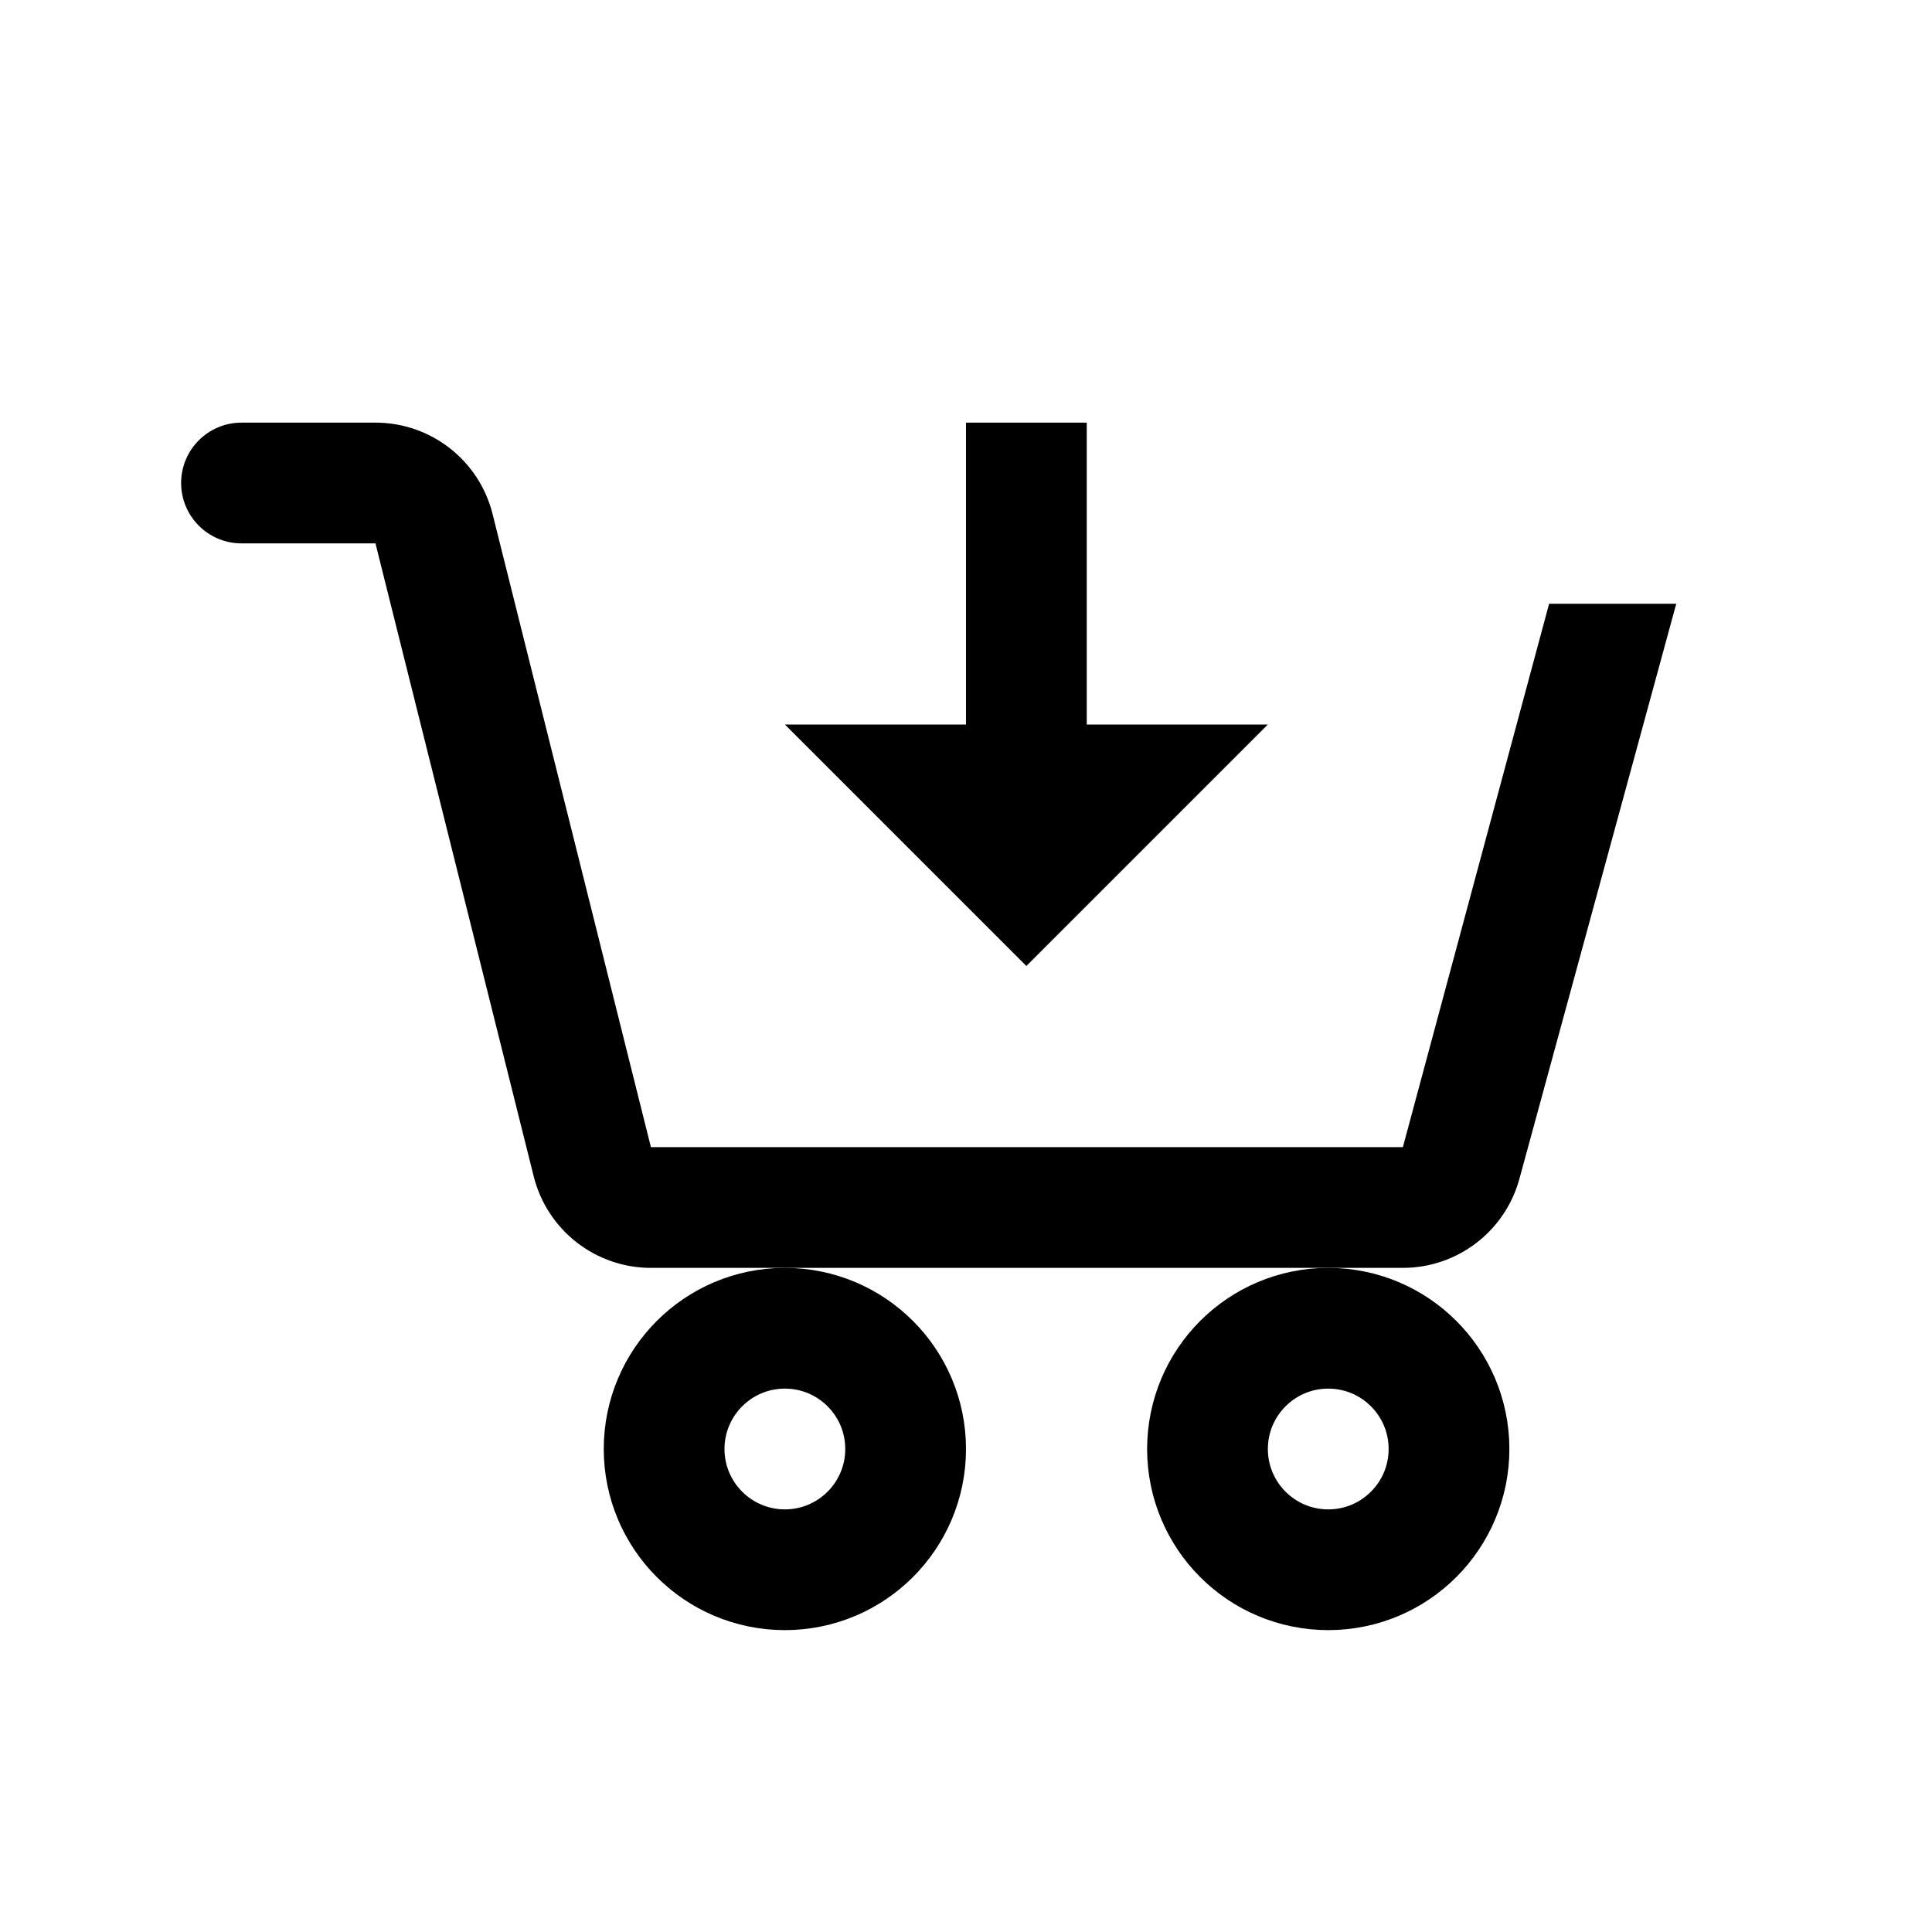
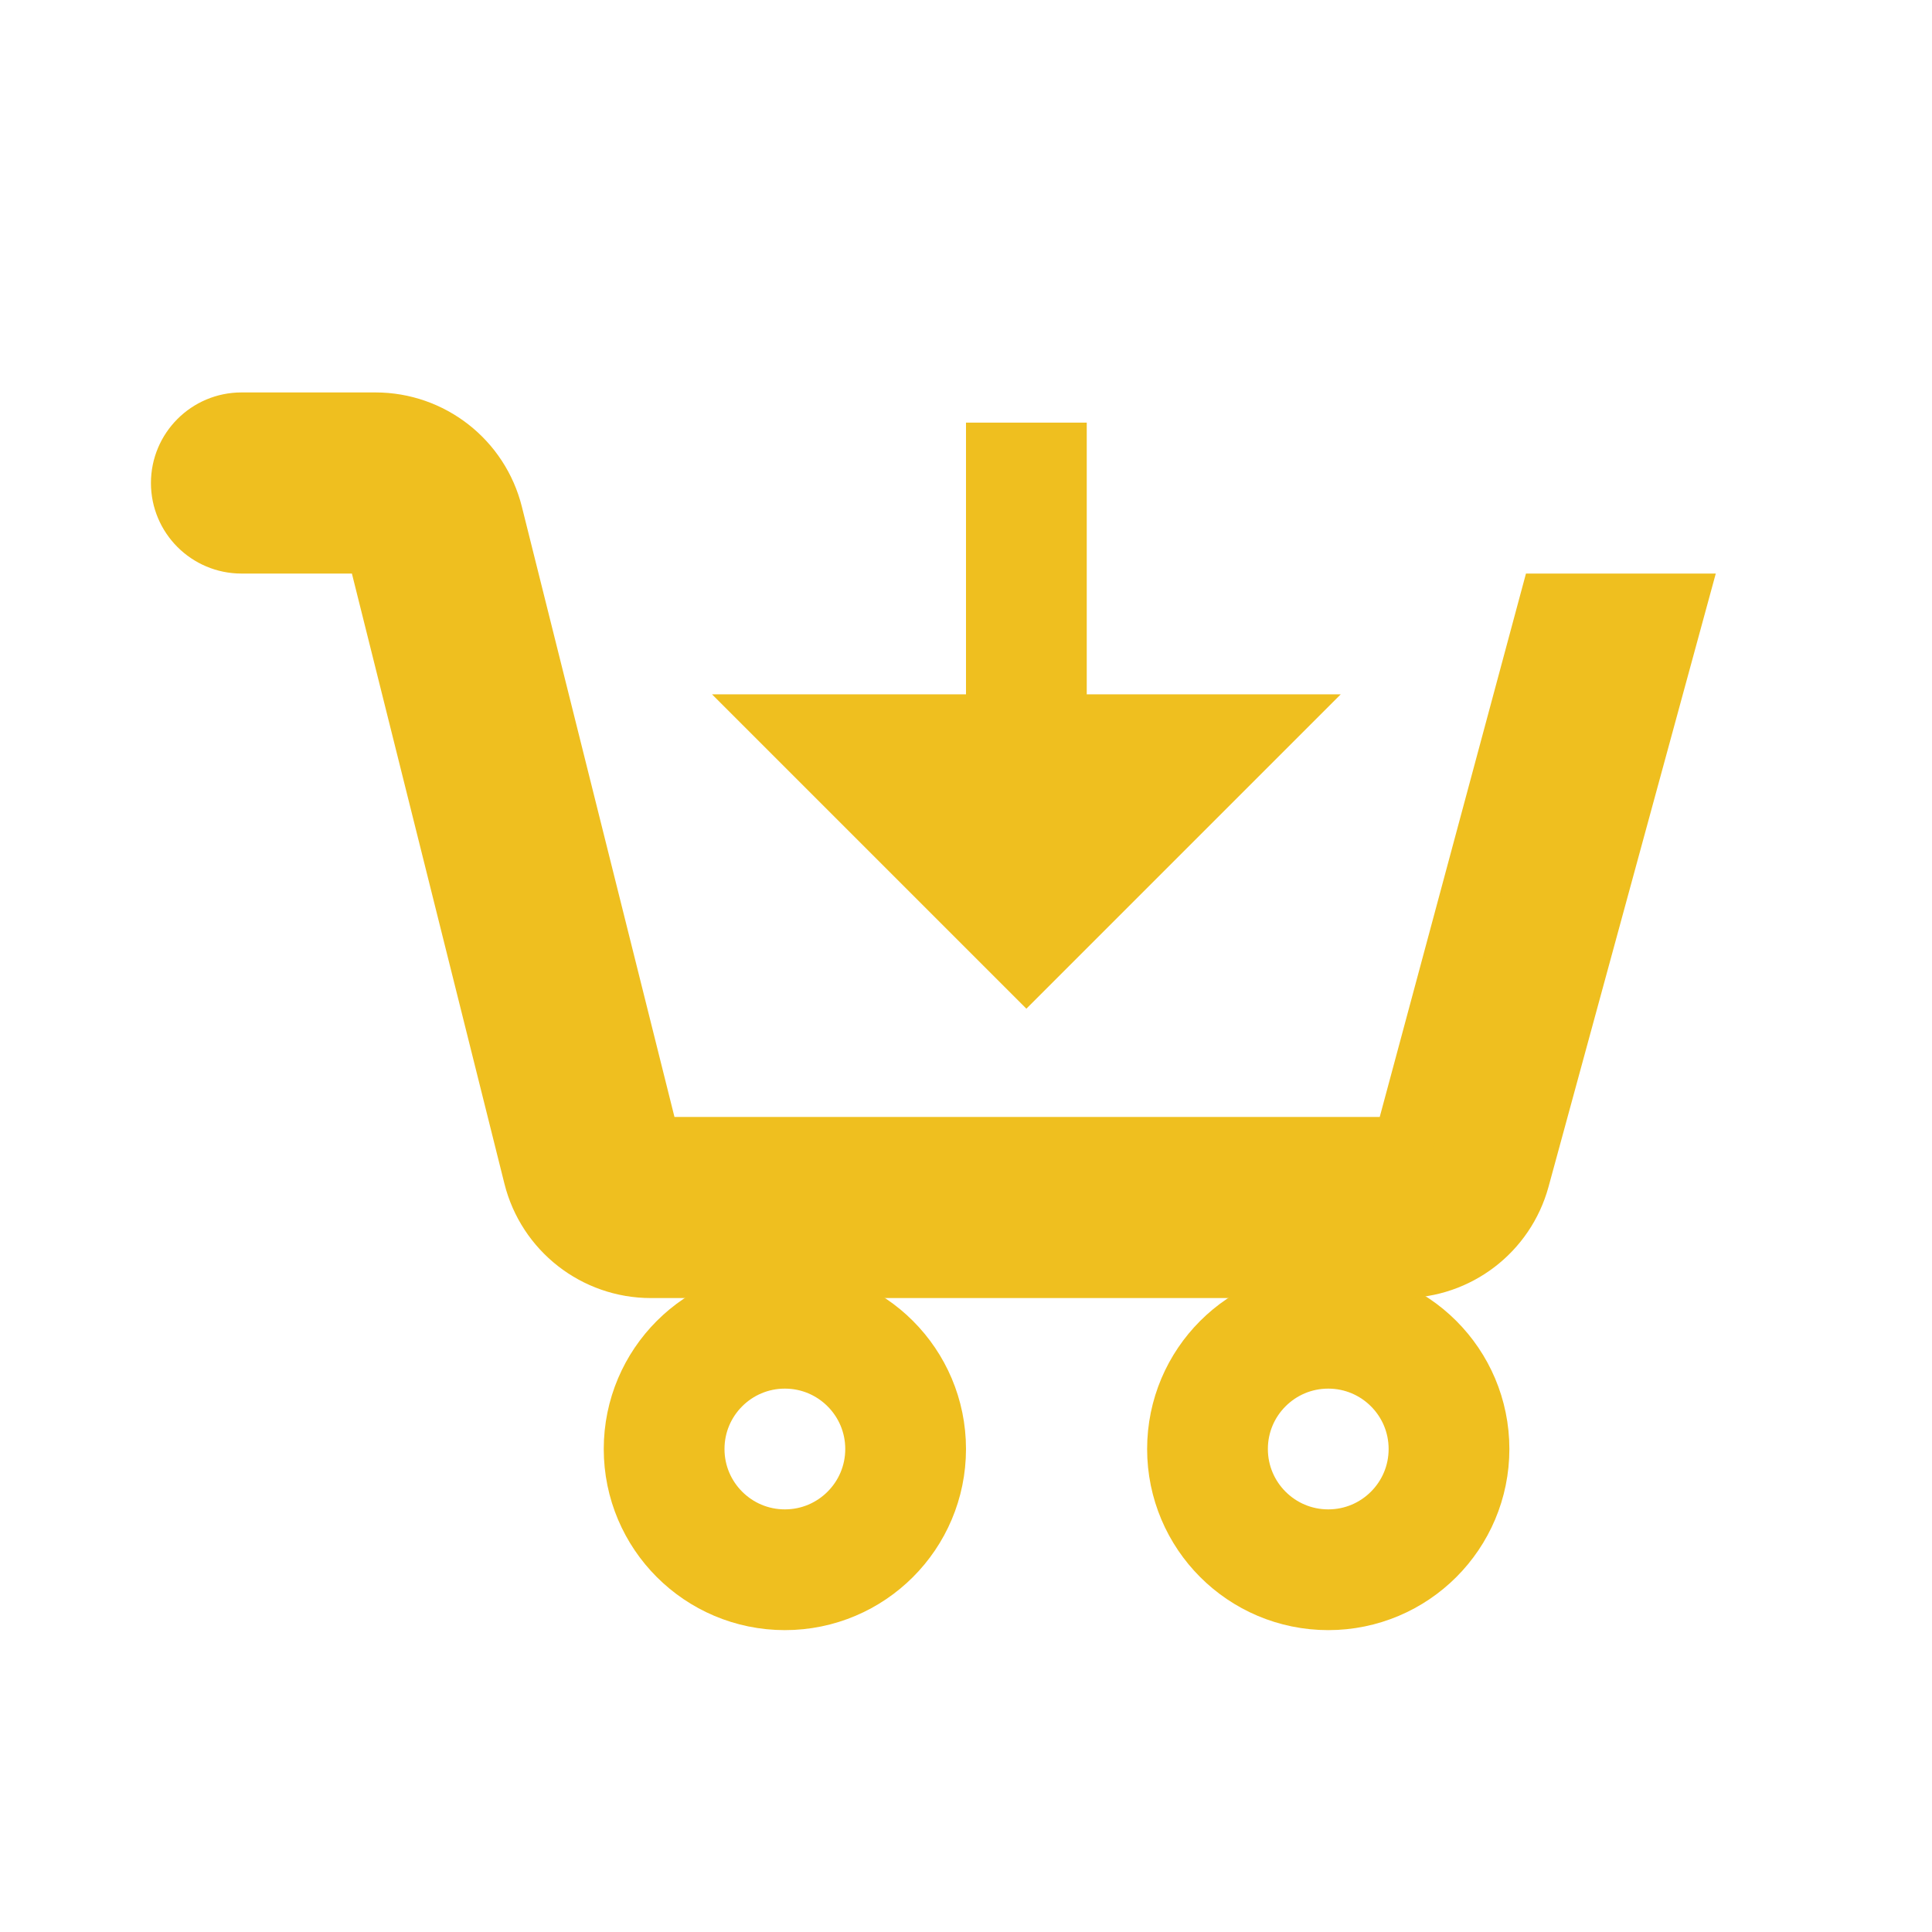
<svg xmlns="http://www.w3.org/2000/svg" version="1.1" id="Layer_1" viewBox="0 0 32 32" xml:space="preserve">
-   <circle style="fill:none;stroke:#000000;stroke-width:2;stroke-miterlimit:10;" cx="22" cy="24" r="2" />
-   <circle style="fill:none;stroke:#000000;stroke-width:2;stroke-miterlimit:10;" cx="13" cy="24" r="2" />
-   <path d="M25.658,10l-2.422,9H10.781L8.159,8.515C7.937,7.625,7.137,7,6.219,7H4C3.448,7,3,7.448,3,8c0,0.552,0.448,1,1,1h2.219  l2.621,10.485C9.063,20.375,9.863,21,10.781,21h12.455c0.902,0,1.692-0.604,1.93-1.474L27.764,10H25.658z" />
-   <line style="fill:none;stroke:#000000;stroke-width:2;stroke-miterlimit:10;" x1="17" y1="7" x2="17" y2="13" />
-   <polygon points="21,12 17,16 13,12 " />
+   <circle style="fill:none;stroke:#EFBF1F;stroke-width:2;stroke-miterlimit:10;" cx="22" cy="24" r="2" />
+   <circle style="fill:none;stroke:#EFBF1F;stroke-width:2;stroke-miterlimit:10;" cx="13" cy="24" r="2" />
+   <path style="fill:#EFBF1F;stroke:#EFBF1F;" d="M25.658,10l-2.422,9H10.781L8.159,8.515C7.937,7.625,7.137,7,6.219,7H4C3.448,7,3,7.448,3,8c0,0.552,0.448,1,1,1h2.219  l2.621,10.485C9.063,20.375,9.863,21,10.781,21h12.455c0.902,0,1.692-0.604,1.93-1.474L27.764,10H25.658z" />
+   <line style="fill:none;stroke:#EFBF1F;stroke-width:2;stroke-miterlimit:10;" x1="17" y1="7" x2="17" y2="13" />
+   <polygon style="fill:#EFBF1F;stroke:#EFBF1F;" points="21,12 17,16 13,12 " />
</svg>
